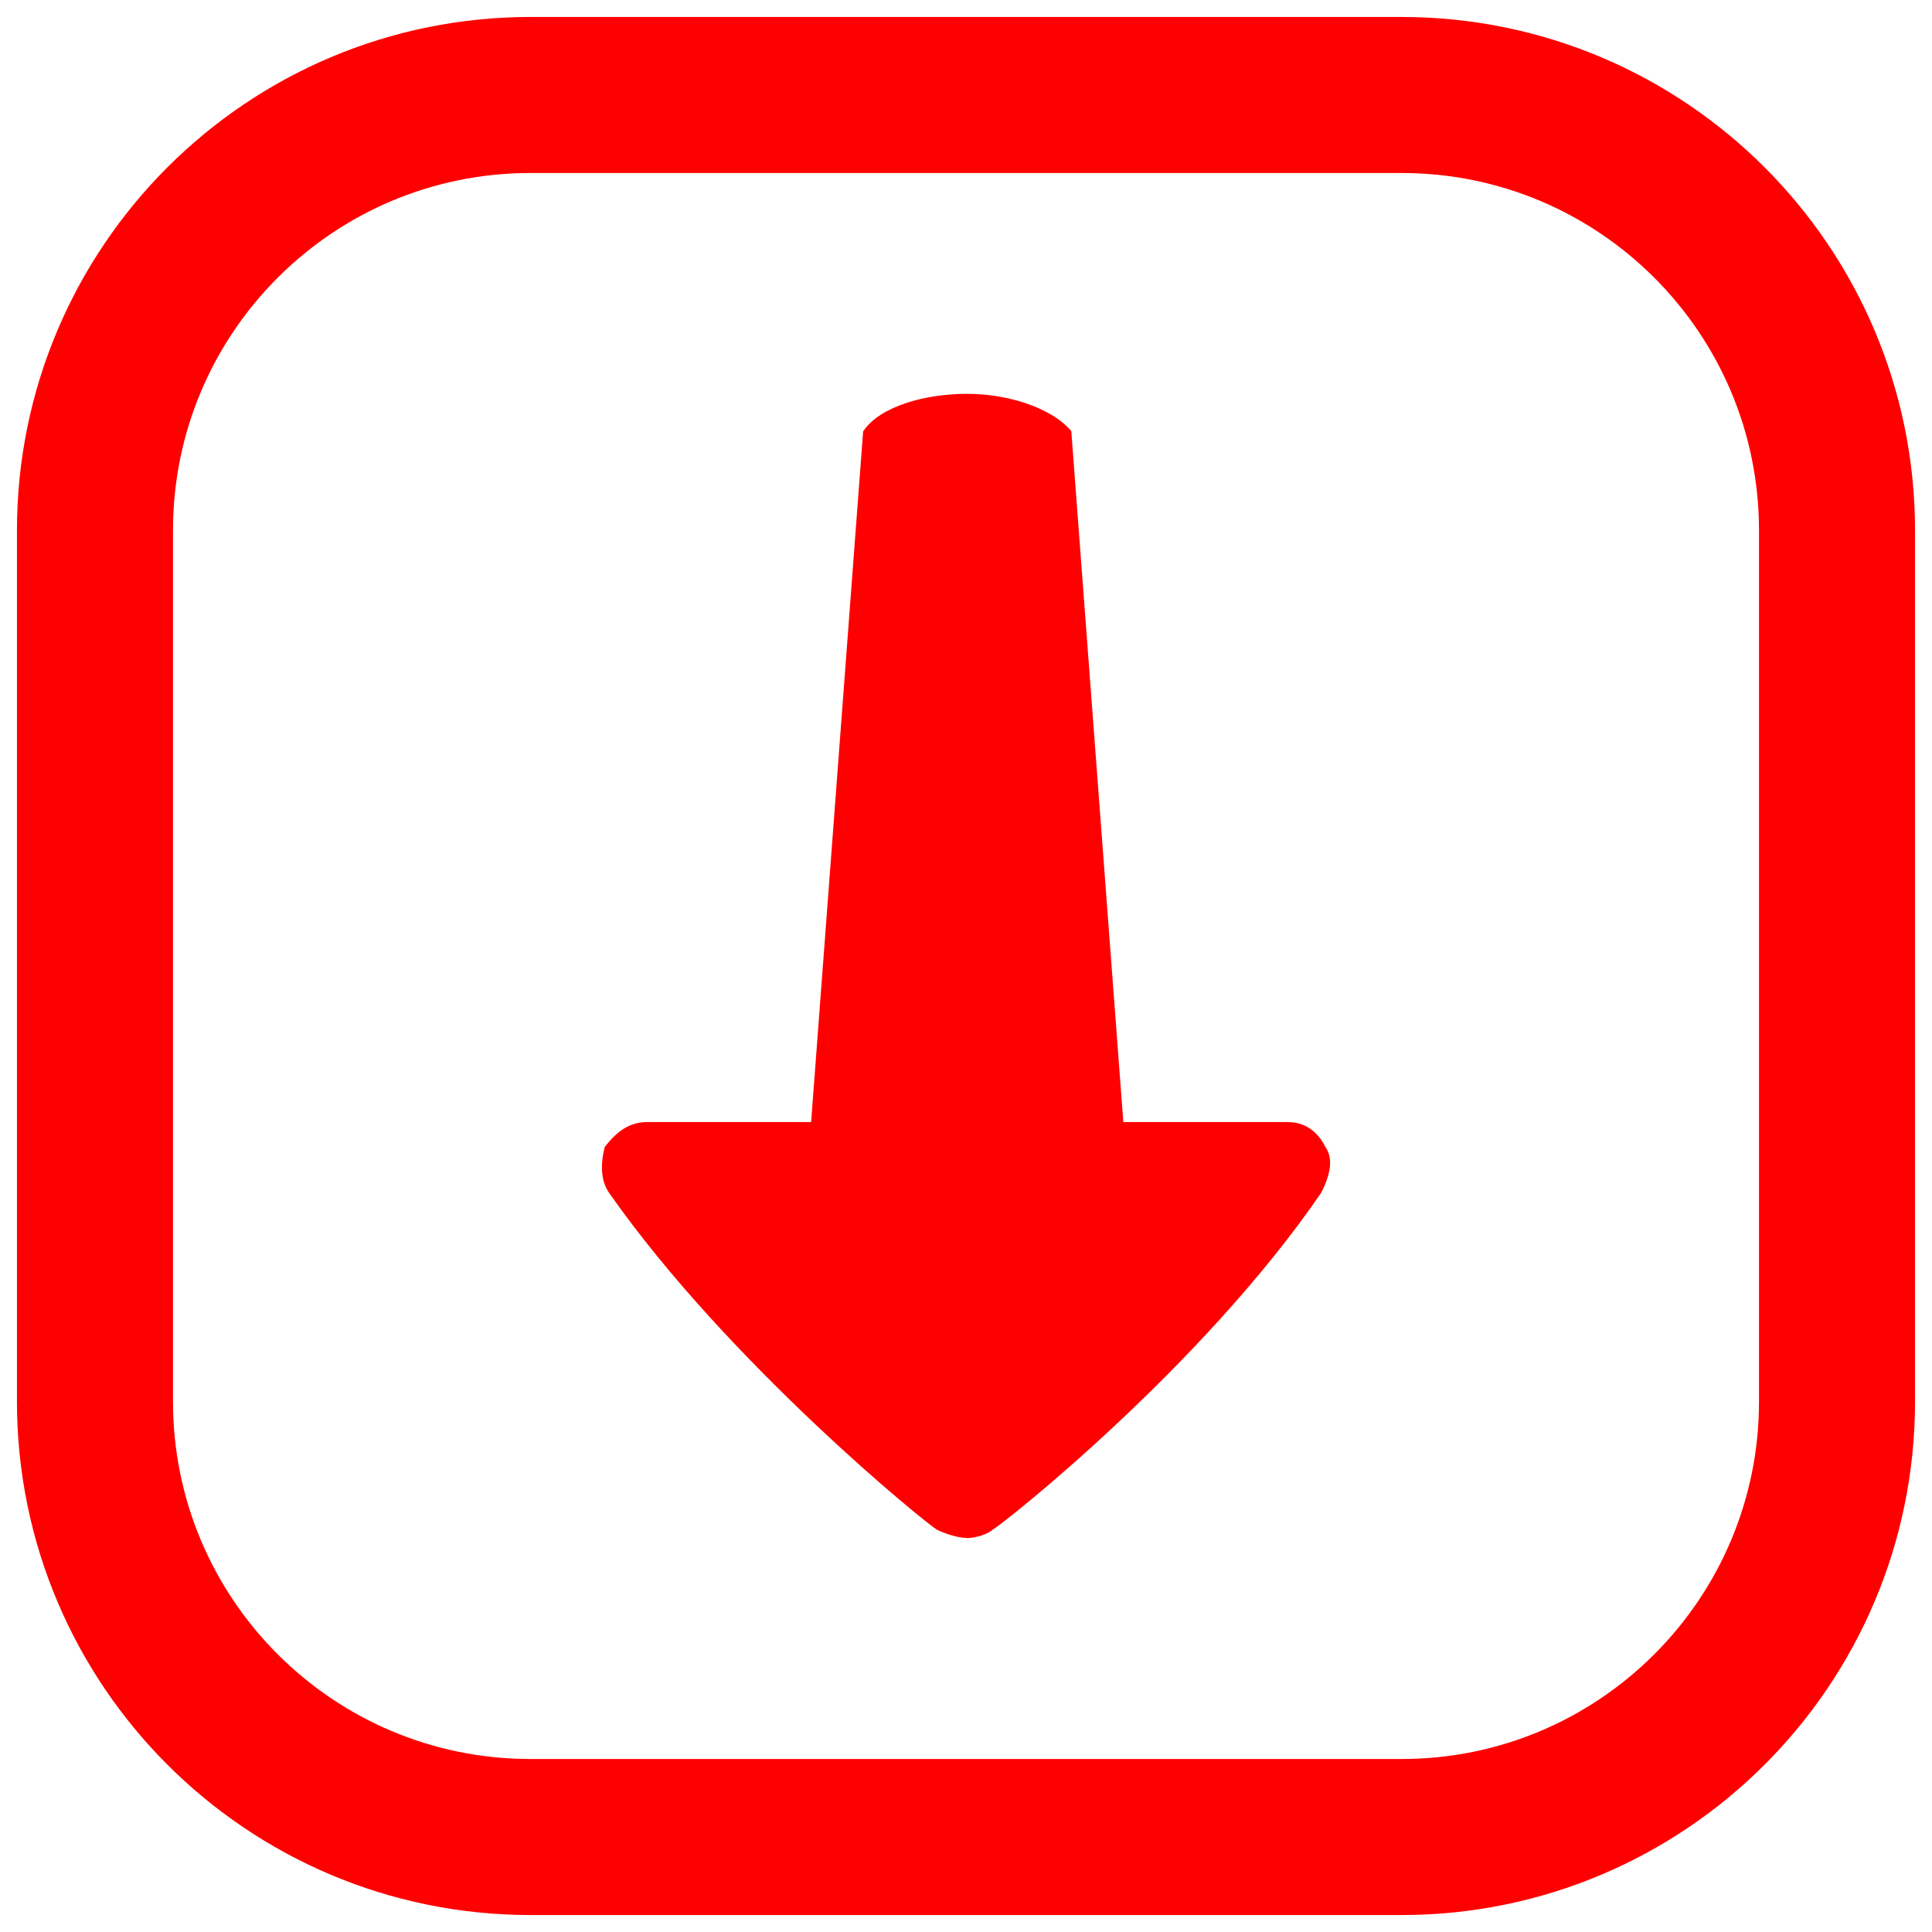
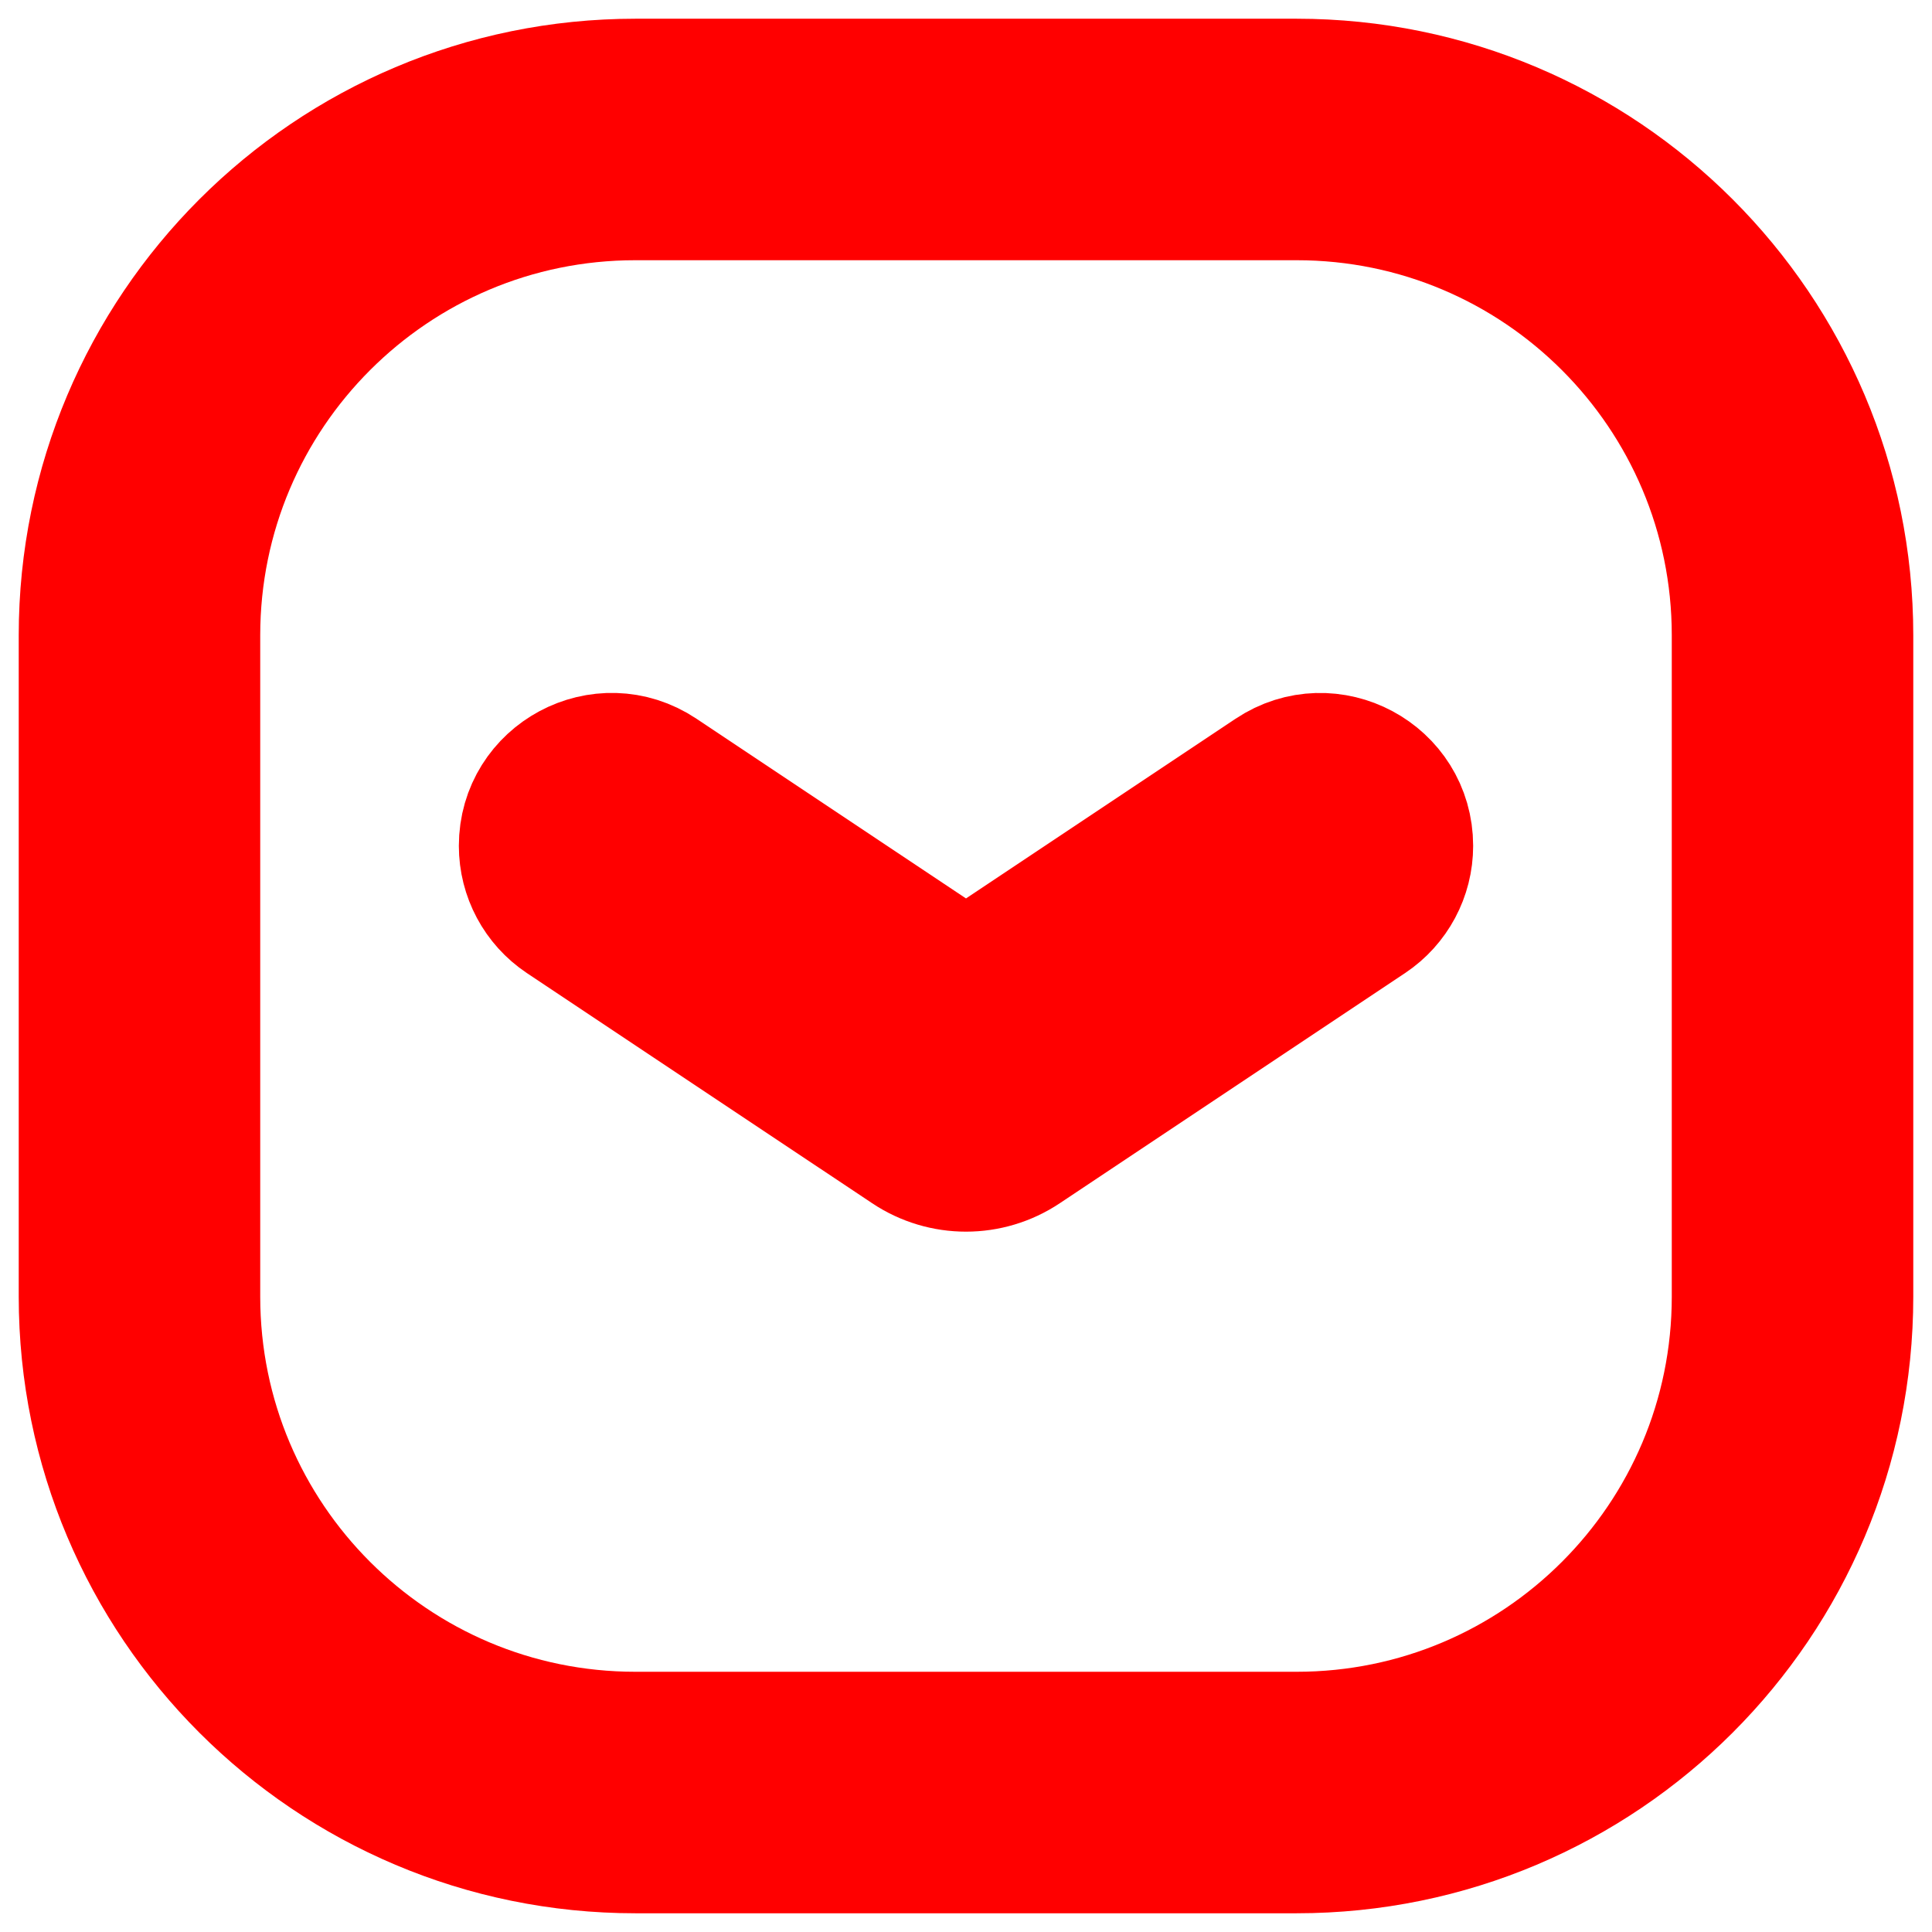
- <svg xmlns="http://www.w3.org/2000/svg" viewBox="0,0,256,256" width="32px" height="32px">
-   <g transform="translate(38.4,38.4) scale(0.7,0.7)">
-     <g fill="none" fill-rule="nonzero" stroke="#FF0000" stroke-width="29.538" stroke-linecap="butt" stroke-linejoin="miter" stroke-miterlimit="10" stroke-dasharray="" stroke-dashoffset="0" font-family="none" font-weight="none" font-size="none" text-anchor="none" style="mix-blend-mode: normal">
-       <path d="M45.56,292.879c-45.53,0 -82.439,-36.909 -82.439,-82.439v-164.879c0,-45.53 36.909,-82.439 82.439,-82.439h164.879c45.53,0 82.439,36.909 82.439,82.439v164.879c0,45.53 -36.909,82.439 -82.439,82.439z" id="shape" />
+ <svg xmlns="http://www.w3.org/2000/svg" viewBox="0,0,256,256" width="24px" height="24px">
+   <g transform="translate(51.2,51.2) scale(0.6,0.6)">
+     <g fill="none" fill-rule="nonzero" stroke="#ff0000" stroke-width="53.333" stroke-linecap="butt" stroke-linejoin="miter" stroke-miterlimit="10" stroke-dasharray="" stroke-dashoffset="0" font-family="none" font-weight="none" font-size="none" text-anchor="none" style="mix-blend-mode: normal">
+       <path d="M54.988,310.531c-60.486,0 -109.519,-49.033 -109.519,-109.519v-146.025c0,-60.486 49.033,-109.519 109.519,-109.519h146.025c60.486,0 109.519,49.033 109.519,109.519v146.025c0,60.486 -49.033,109.519 -109.519,109.519z" id="shape" />
    </g>
-     <g fill="#FF0000" fill-rule="nonzero" stroke="none" stroke-width="1" stroke-linecap="butt" stroke-linejoin="miter" stroke-miterlimit="10" stroke-dasharray="" stroke-dashoffset="0" font-family="none" font-weight="none" font-size="none" text-anchor="none" style="mix-blend-mode: normal">
-       <g transform="translate(255.9962,256) rotate(180) scale(9.84615,9.84615)">
-         <path d="M14.977,23.281l1,-13.281h3.148c0.328,0 0.574,-0.16 0.82,-0.48c0.082,-0.32 0.082,-0.641 -0.082,-0.879c-2.297,-3.281 -6.145,-6.402 -6.309,-6.48c-0.156,-0.078 -0.391,-0.152 -0.555,-0.156c-0.004,0 -0.012,-0.004 -0.016,-0.004c-0.164,0 -0.41,0.078 -0.492,0.16c-0.164,0.078 -4.023,3.121 -6.32,6.48c-0.164,0.32 -0.246,0.641 -0.082,0.879c0.164,0.32 0.41,0.48 0.738,0.48h3.148l1,13.281c0.32,0.398 1.125,0.719 2.008,0.719c0.797,0 1.672,-0.238 1.992,-0.719z" />
+     <g fill="#ff0000" fill-rule="nonzero" stroke="none" stroke-width="none" stroke-linecap="butt" stroke-linejoin="none" stroke-miterlimit="10" stroke-dasharray="" stroke-dashoffset="0" font-family="none" font-weight="none" font-size="none" text-anchor="none" style="mix-blend-mode: normal">
+       <path transform="translate(256,254.3583) rotate(180) scale(10.66667,10.66667)" d="M21,14.333c0,1.329 -1.481,2.122 -2.587,1.385l-6.413,-4.276l-6.413,4.275c-1.106,0.737 -2.587,-0.055 -2.587,-1.384c0,-0.556 0.278,-1.076 0.741,-1.385l7.15,-4.766c0.672,-0.448 1.547,-0.448 2.219,0l7.15,4.766c0.462,0.309 0.74,0.828 0.74,1.385z" id="strokeMainSVG" stroke="#ff0000" stroke-width="3" stroke-linejoin="round" />
+       <g transform="translate(256,254.3583) rotate(180) scale(10.66667,10.66667)" stroke="none" stroke-width="1" stroke-linejoin="miter">
+         <path d="M20.26,12.948l-7.15,-4.766c-0.672,-0.448 -1.547,-0.448 -2.219,0l-7.15,4.766c-0.463,0.309 -0.741,0.829 -0.741,1.385v0c0,1.329 1.481,2.121 2.587,1.384l6.413,-4.275l6.413,4.276c1.106,0.737 2.587,-0.056 2.587,-1.385v0c0,-0.557 -0.278,-1.076 -0.74,-1.385z" />
      </g>
    </g>
  </g>
</svg>
